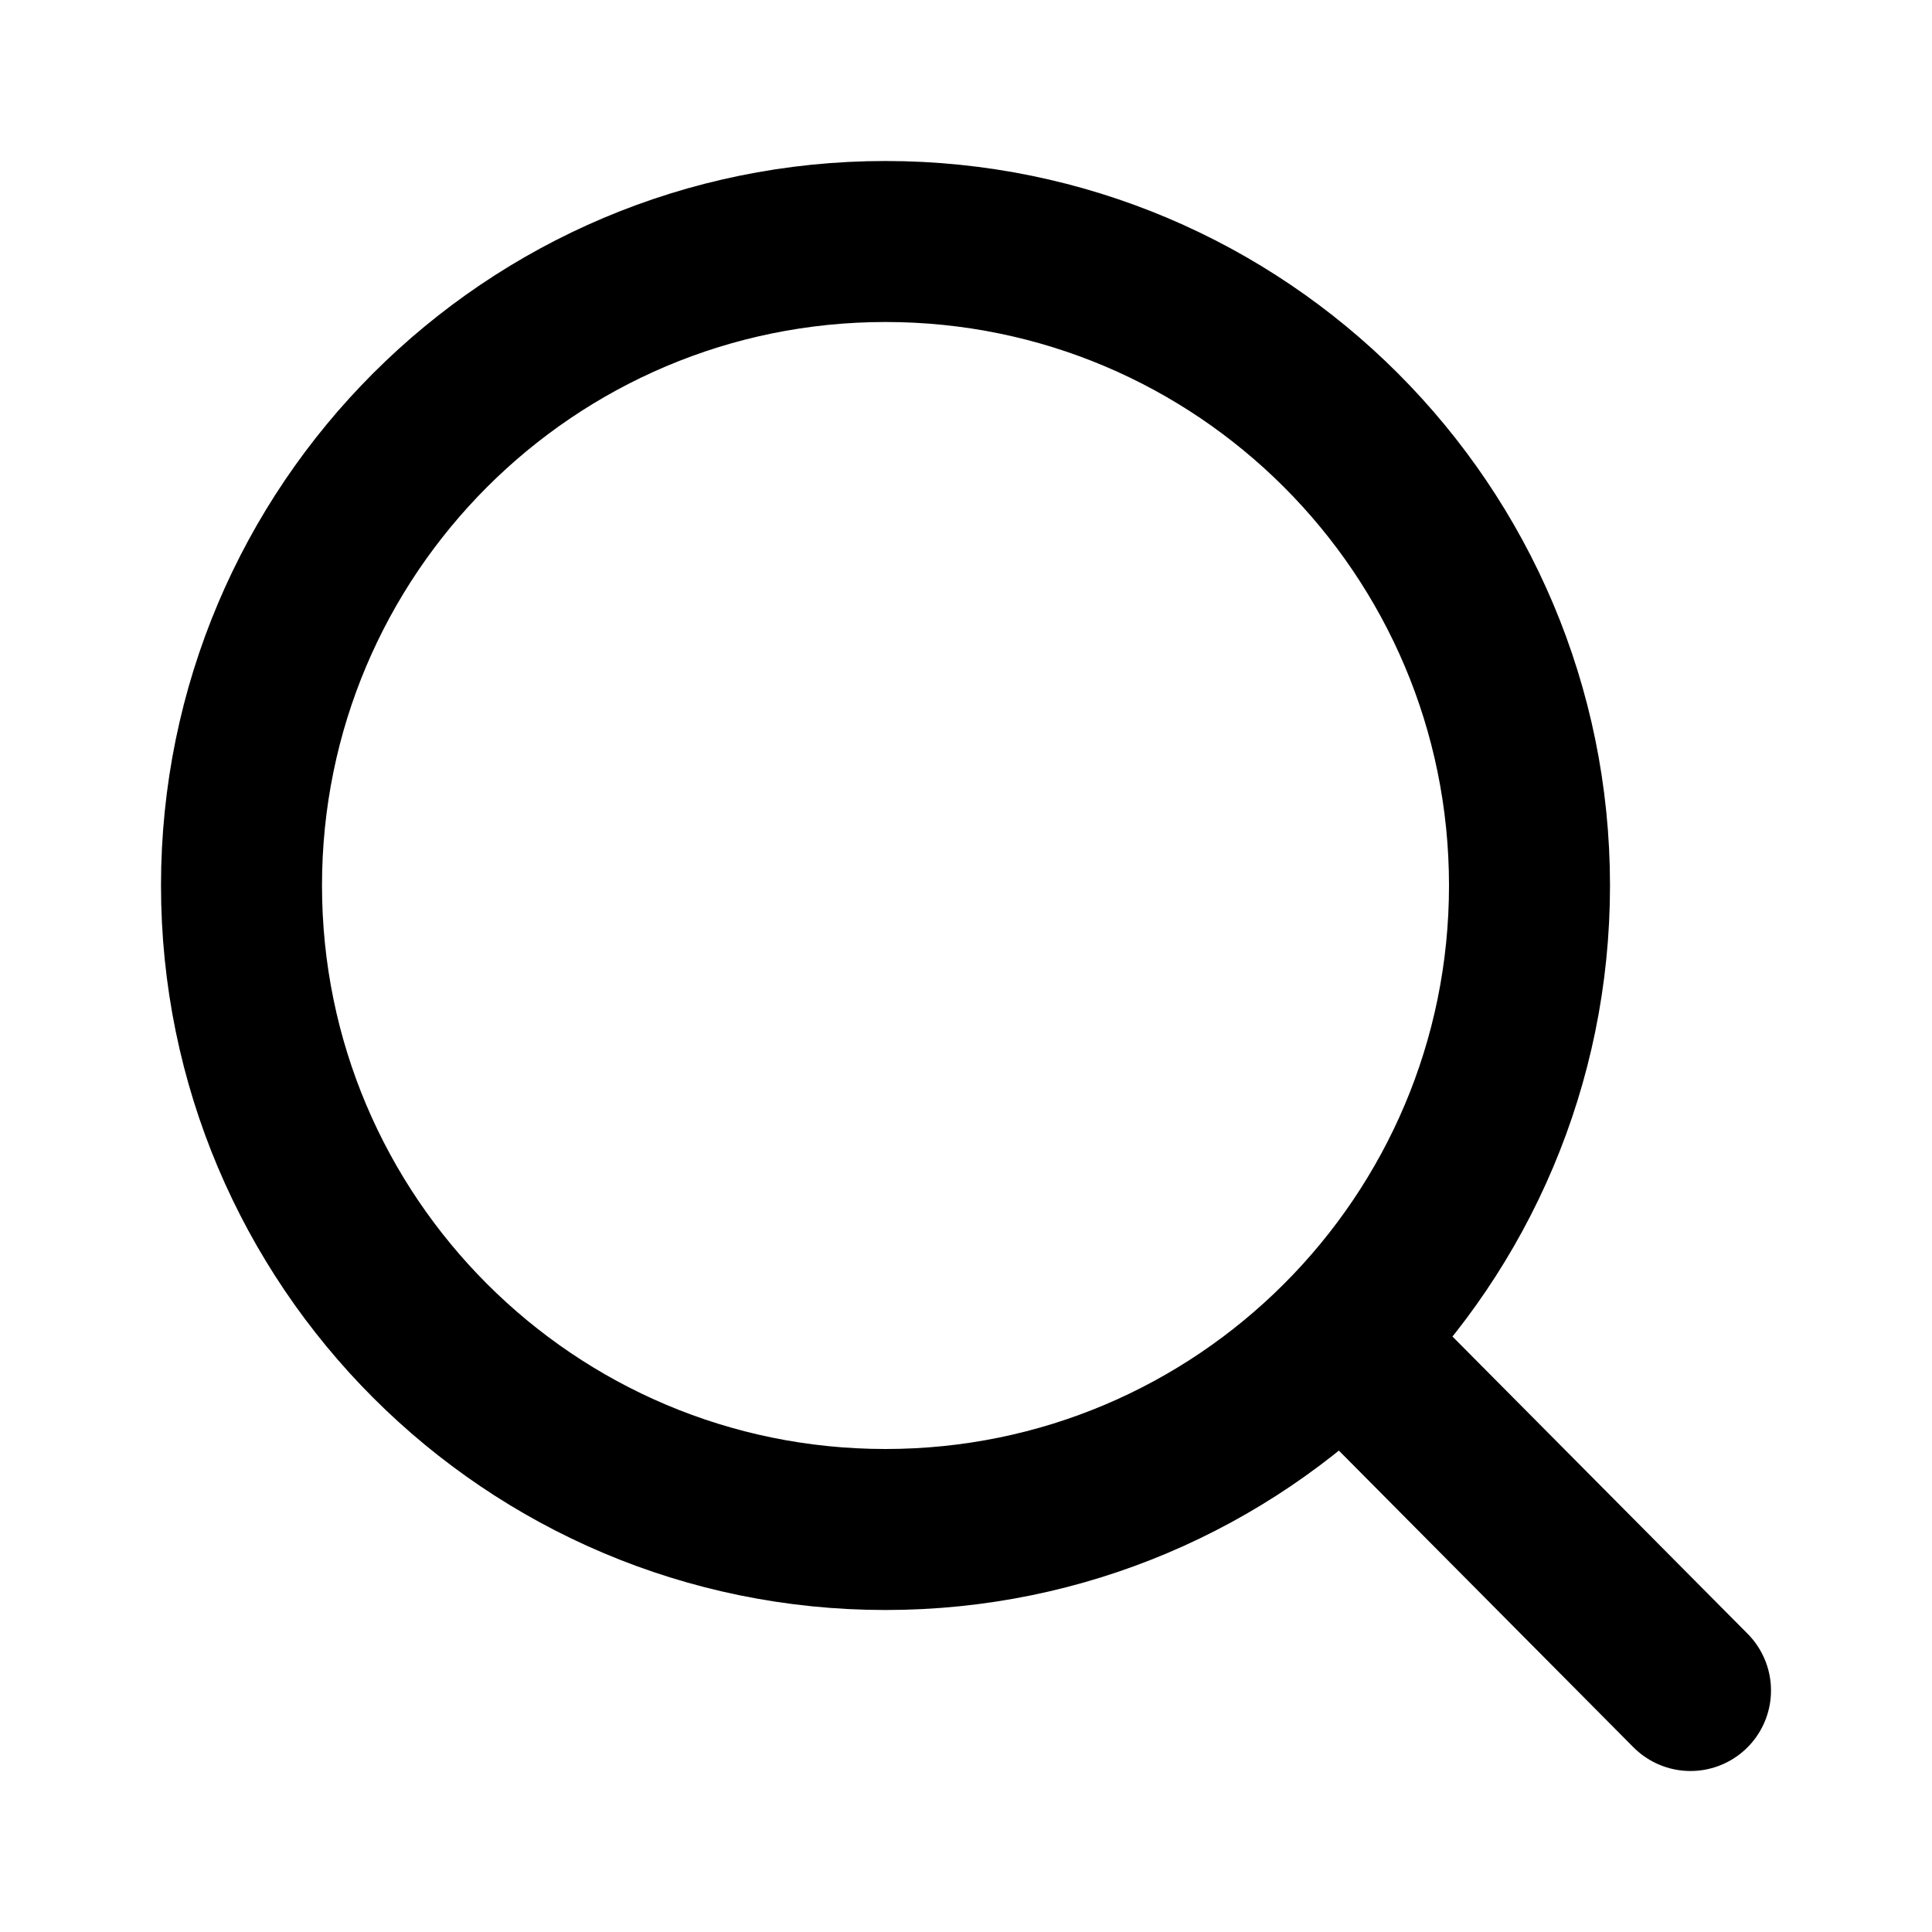
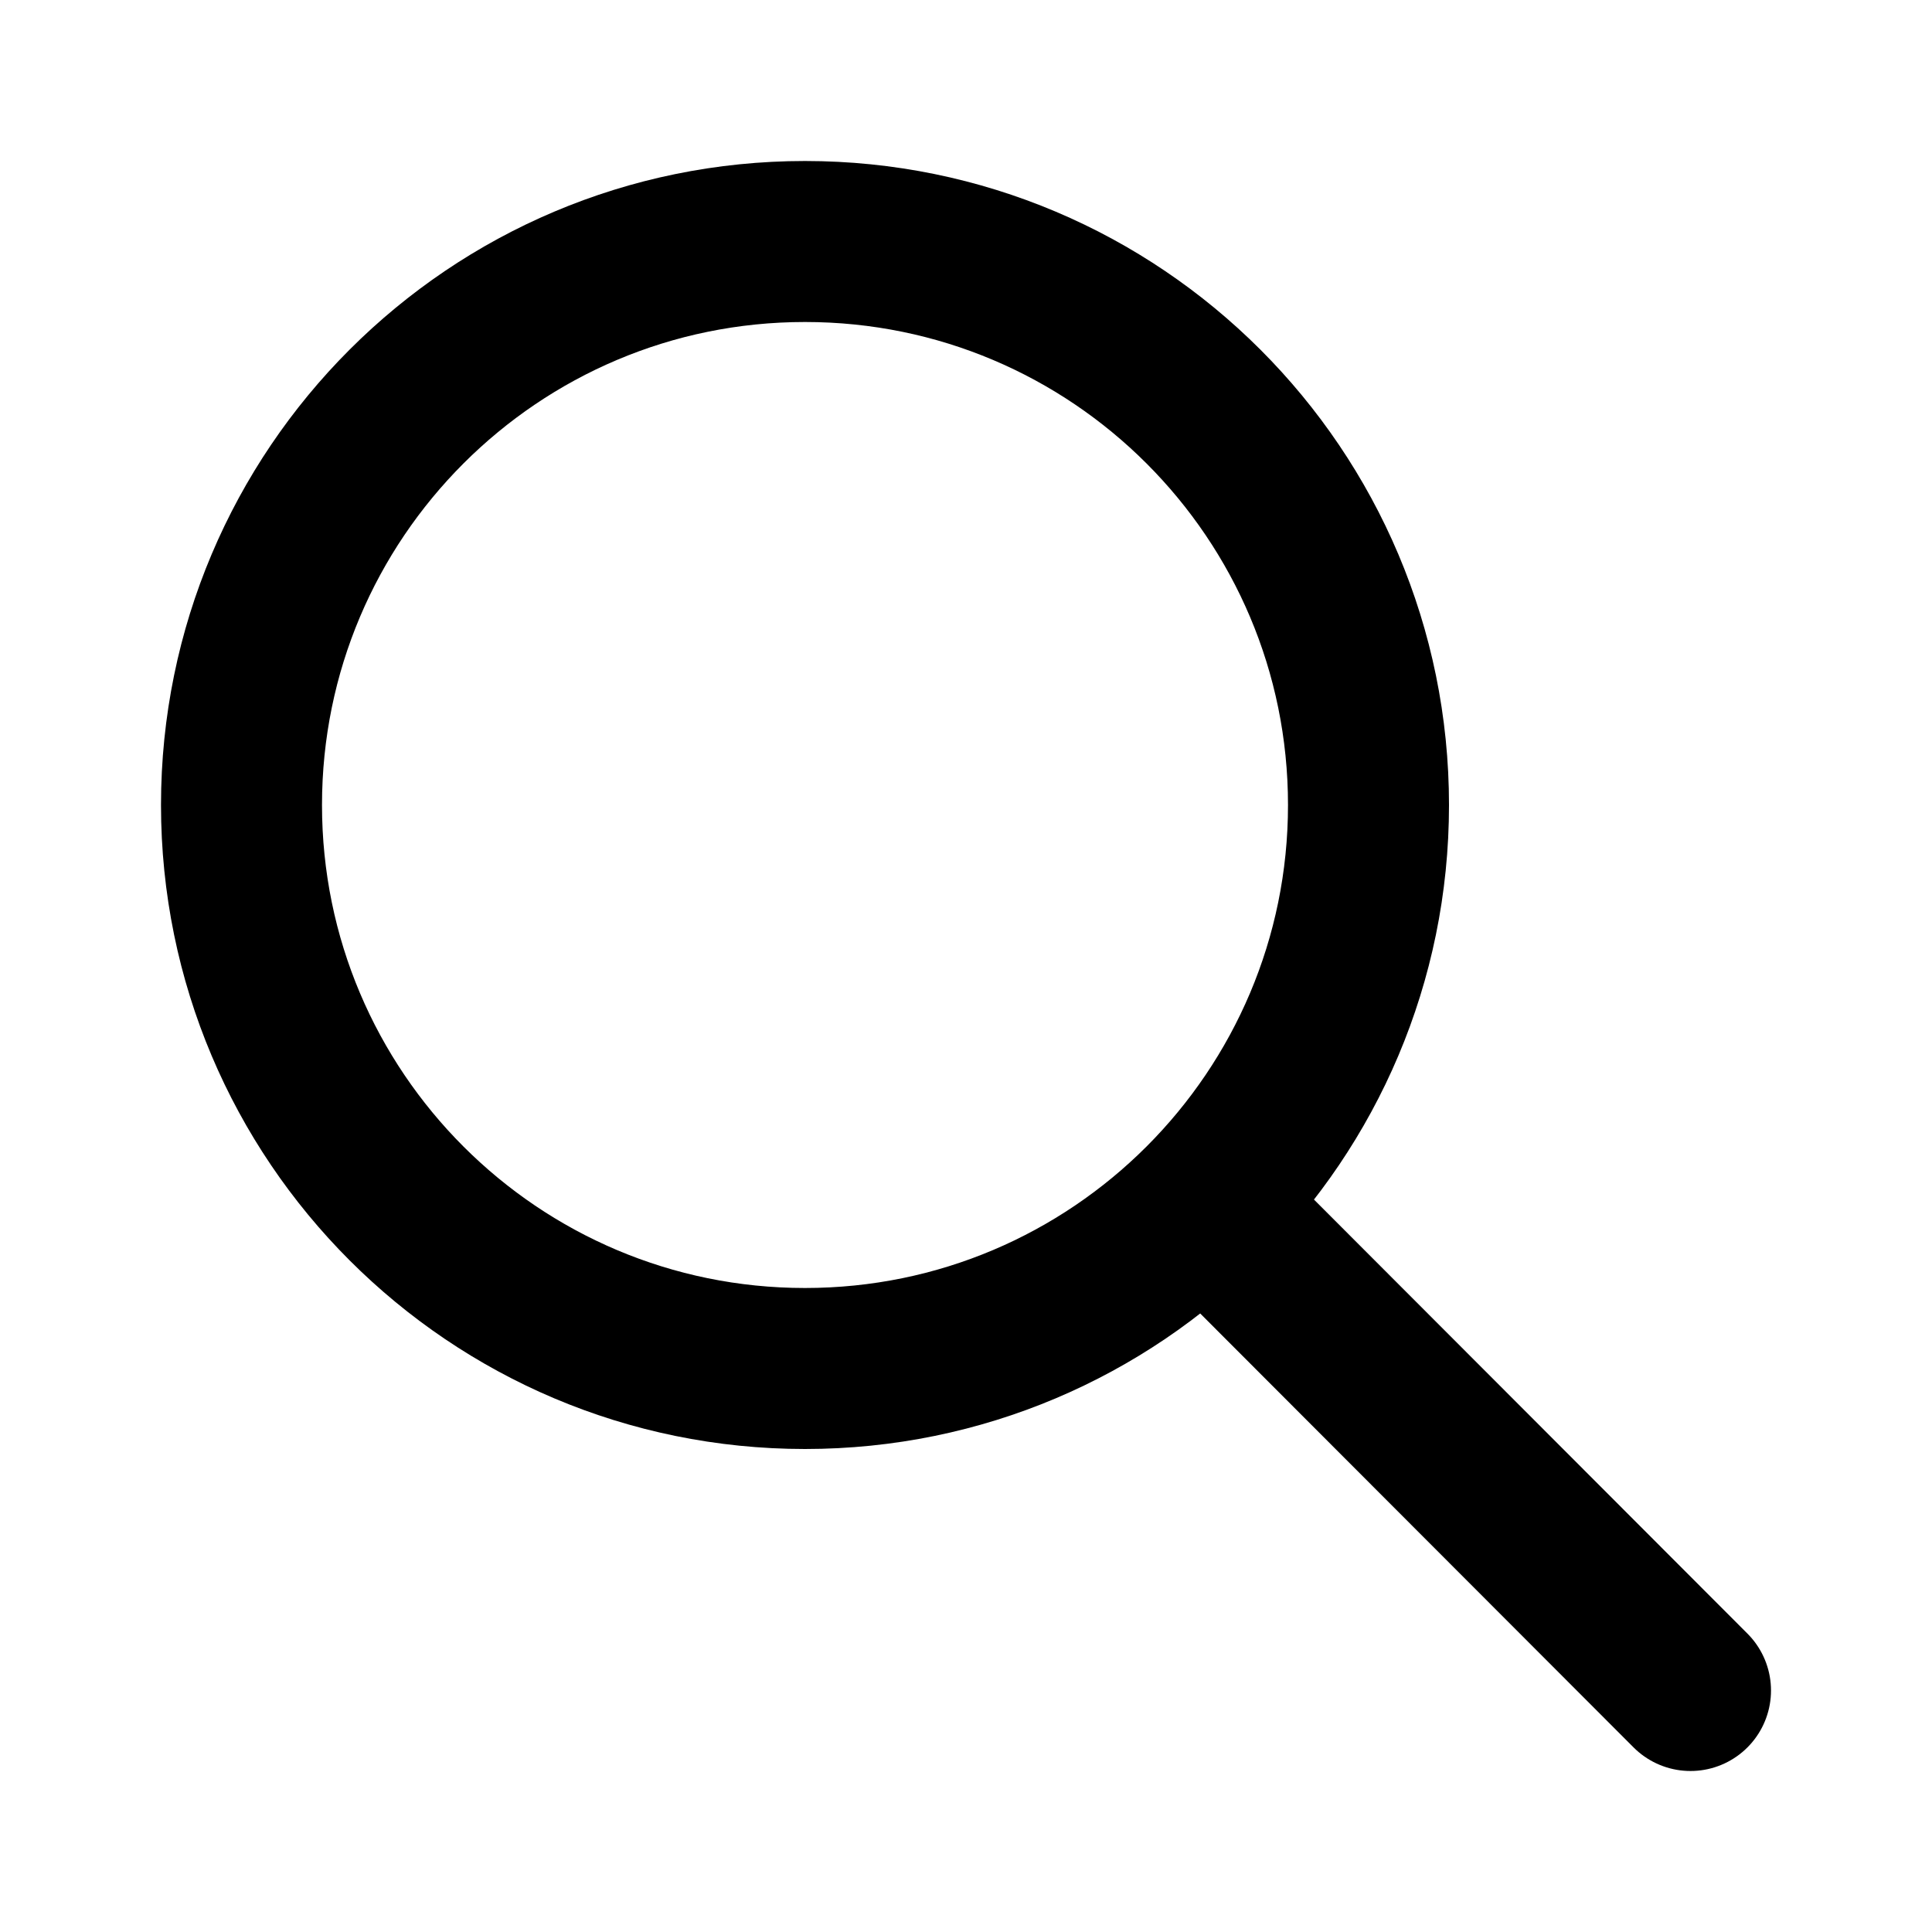
<svg xmlns="http://www.w3.org/2000/svg" width="64px" height="64px" viewBox="0 0 24 24" fill="none">
  <g id="SVGRepo_bgCarrier" stroke-width="0" />
  <g id="SVGRepo_tracerCarrier" stroke-linecap="round" stroke-linejoin="round" />
  <g id="SVGRepo_iconCarrier">
-     <path d="M16.672 16.641L21 21M19 11C19 15.418 15.418 19 11 19C6.582 19 3 15.418 3 11C3 6.582 6.582 3 11 3C15.418 3 19 6.582 19 11Z" stroke="#000000" stroke-width="2" stroke-linecap="round" stroke-linejoin="round" />
+     <path d="M14.954 14.946L21 21M17 10C17 13.866 13.866 17 10 17C6.134 17 3 13.866 3 10C3 6.134 6.134 3 10 3C13.866 3 17 6.134 17 10Z" stroke="#000000" stroke-width="2" stroke-linecap="round" stroke-linejoin="round" />
  </g>
</svg>
